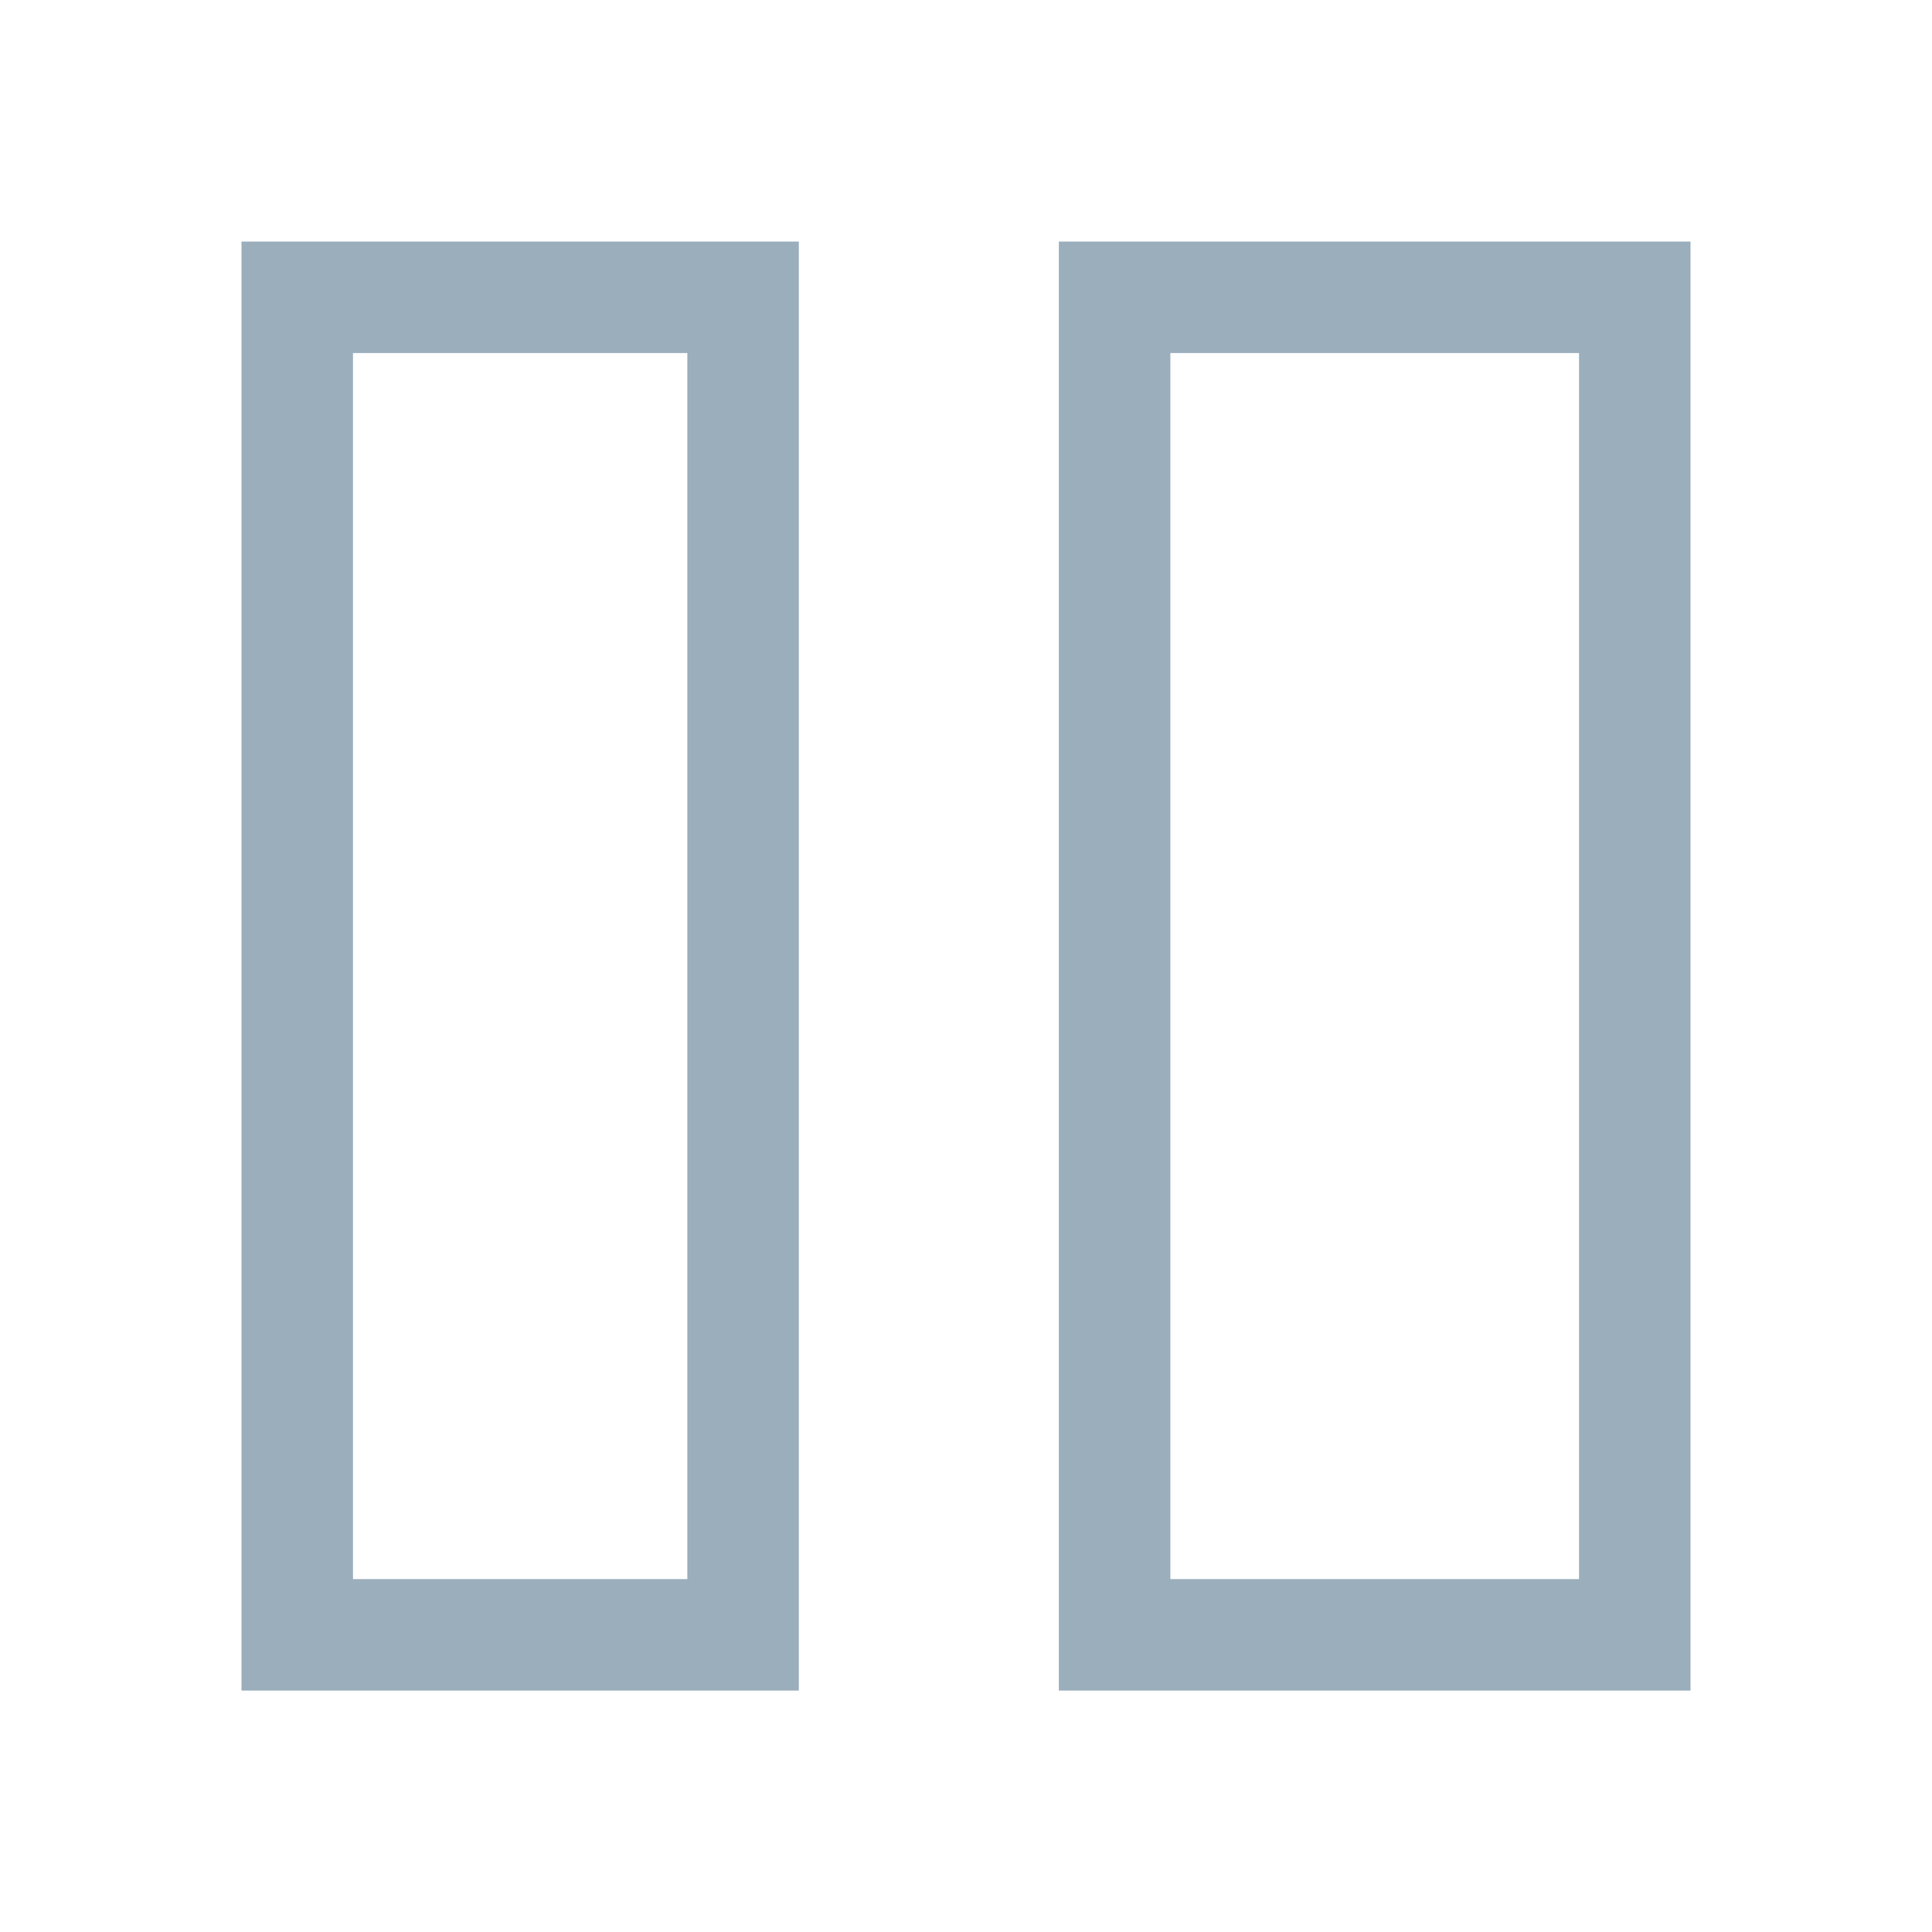
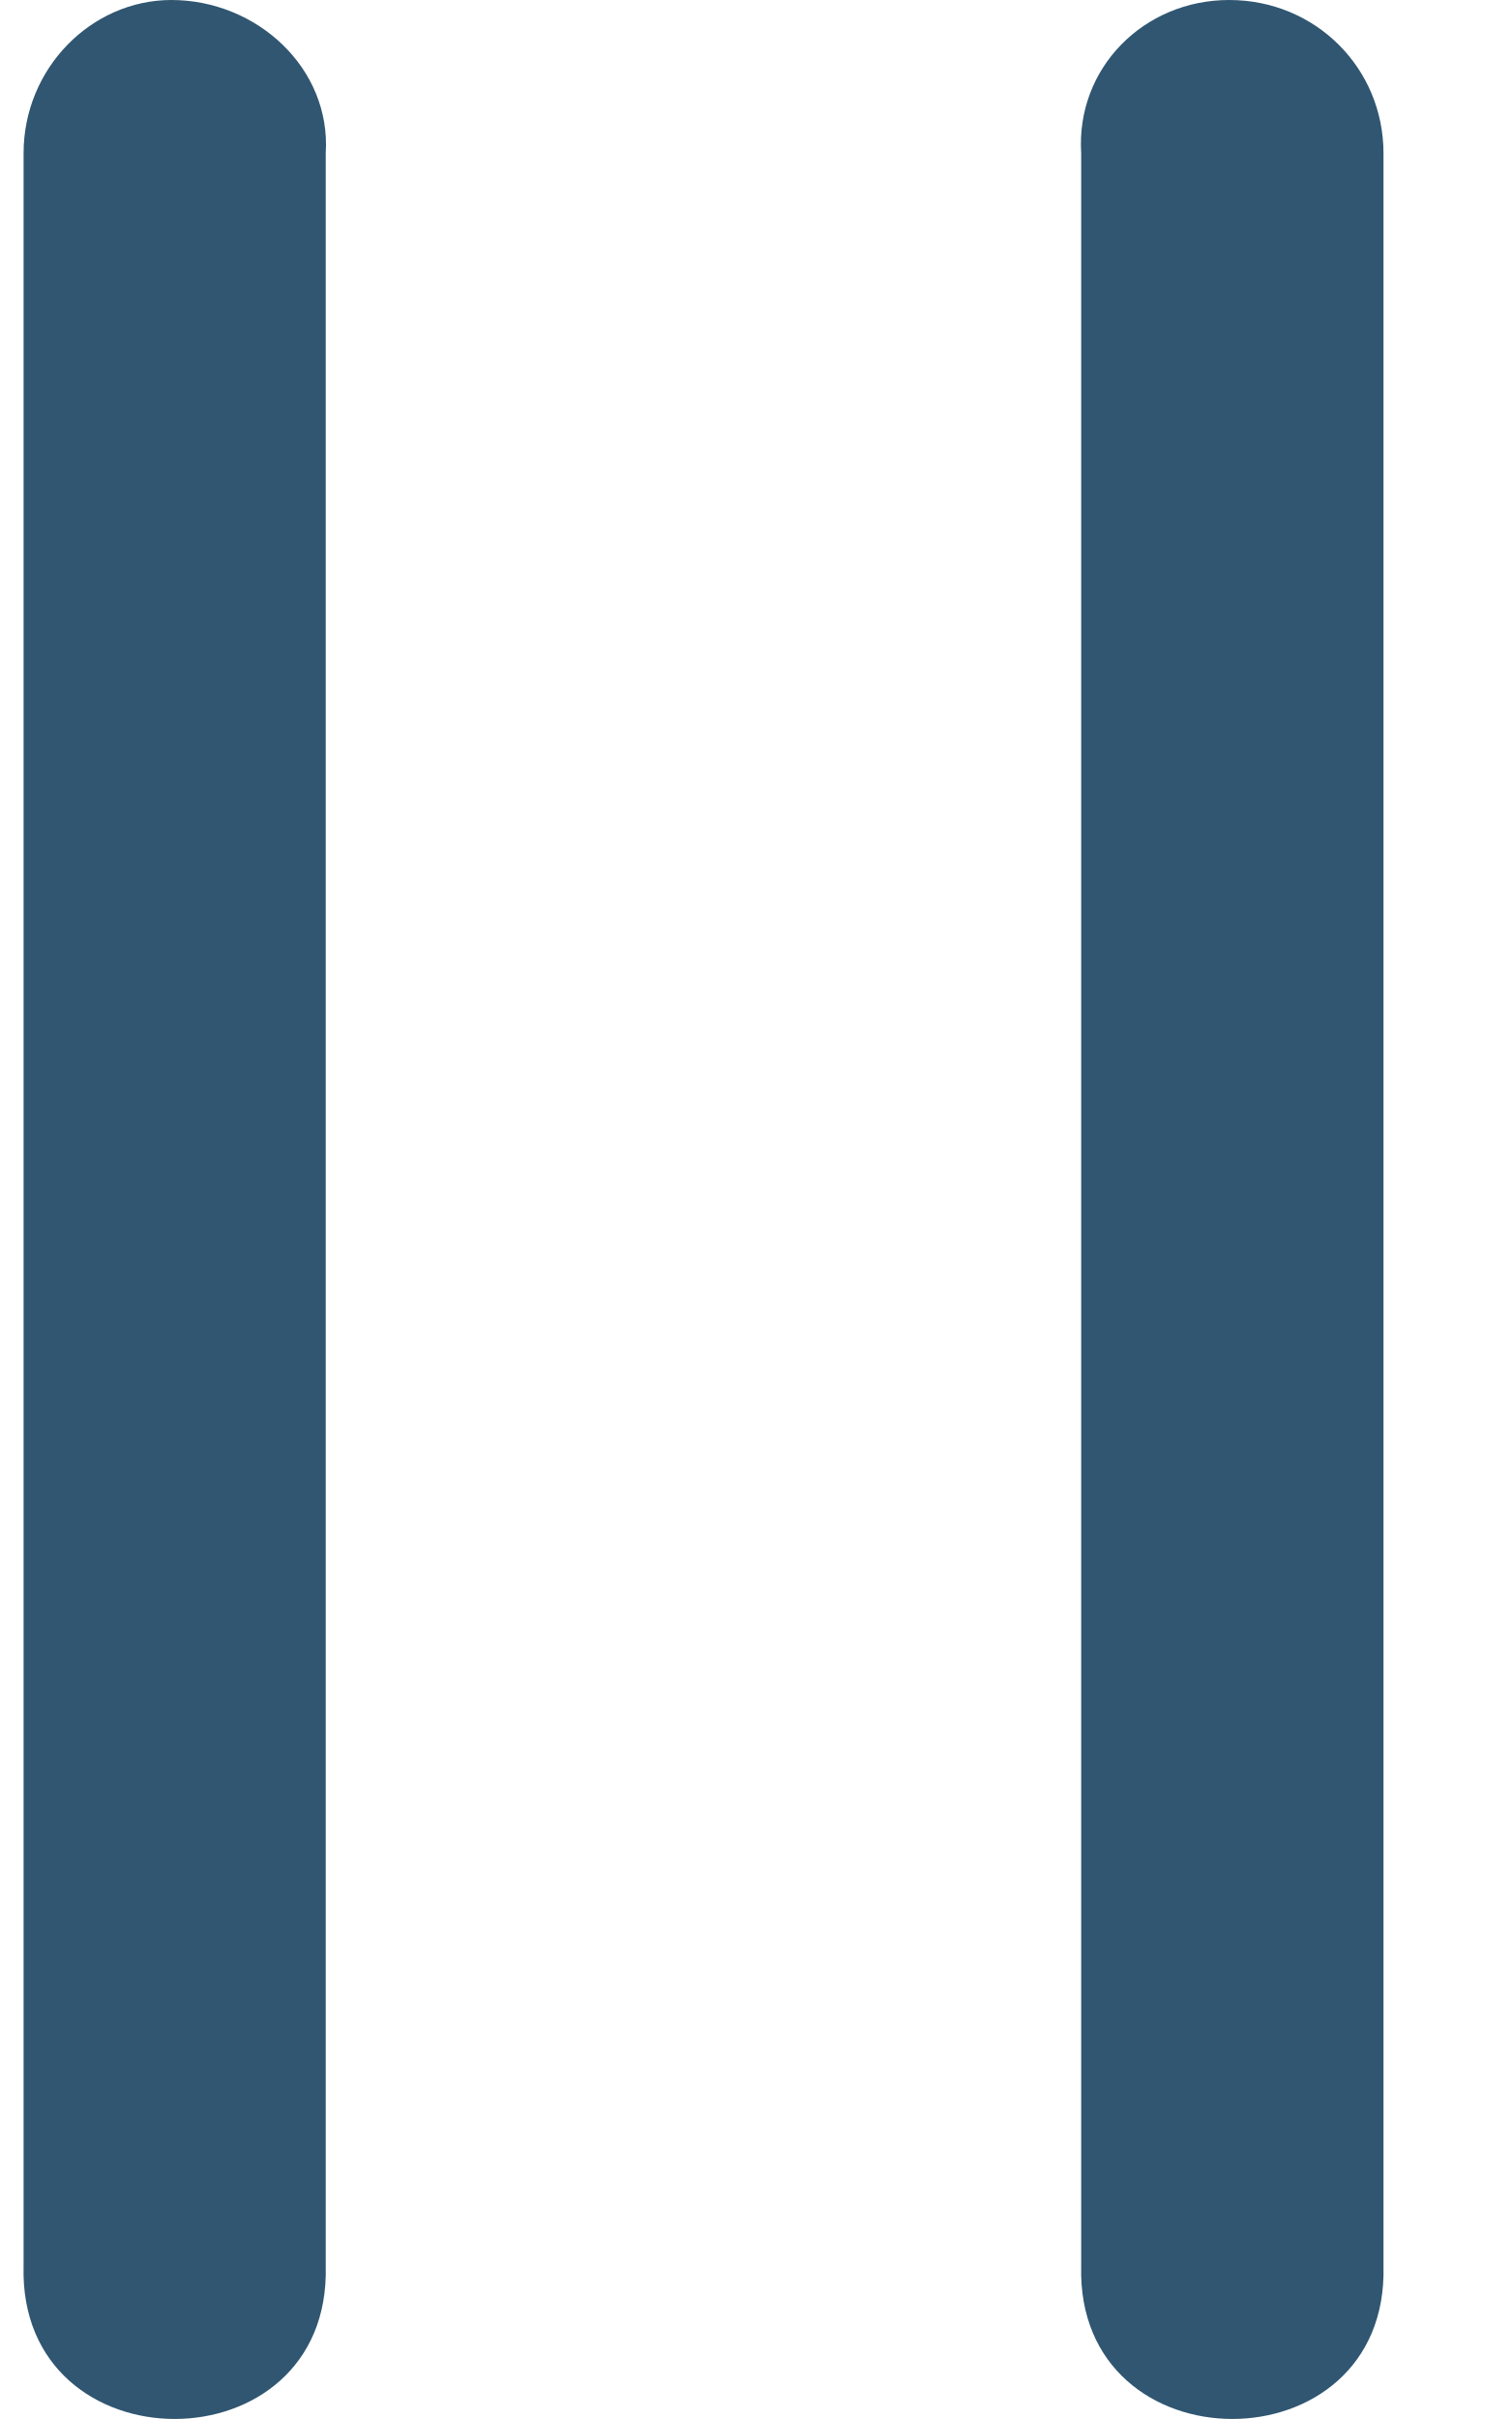
- <svg xmlns="http://www.w3.org/2000/svg" width="26" height="26" viewBox="0 0 26 26">
-   <g id="_103457_pause_controls_icon" data-name="103457_pause_controls_icon" transform="translate(0 0.392)">
-     <g id="background" transform="translate(0 -0.114)">
-       <rect id="Rectangle_546" data-name="Rectangle 546" width="26" height="26" transform="translate(0 -0.277)" fill="none" />
-     </g>
-     <g id="pause" transform="translate(4.137 4.023)">
-       <g id="Group_942" data-name="Group 942" transform="translate(-0.137 -0.414)">
-         <rect id="Rectangle_547" data-name="Rectangle 547" width="7" height="18" transform="translate(11)" fill="none" stroke="#9baebc" stroke-width="1.5" />
-         <rect id="Rectangle_548" data-name="Rectangle 548" width="6" height="18" fill="none" stroke="#9baebc" stroke-width="1.5" />
-       </g>
-     </g>
-   </g>
+ <svg xmlns="http://www.w3.org/2000/svg" width="10" height="16" viewBox="0 0 10 16" fill="none">
+   <path d="M8.132 0C7.567 0 7.118 0.45 7.153 1.014V14.988C7.118 16.337 9.188 16.337 9.153 14.988V1.014C9.153 0.45 8.703 0 8.132 0Z" fill="#305671" />
+   <path d="M1.134 0C0.606 0 0.156 0.45 0.156 1.014V14.988C0.12 16.337 2.191 16.337 2.155 14.988V1.014C2.191 0.45 1.698 0 1.134 0Z" fill="#305671" />
</svg>
